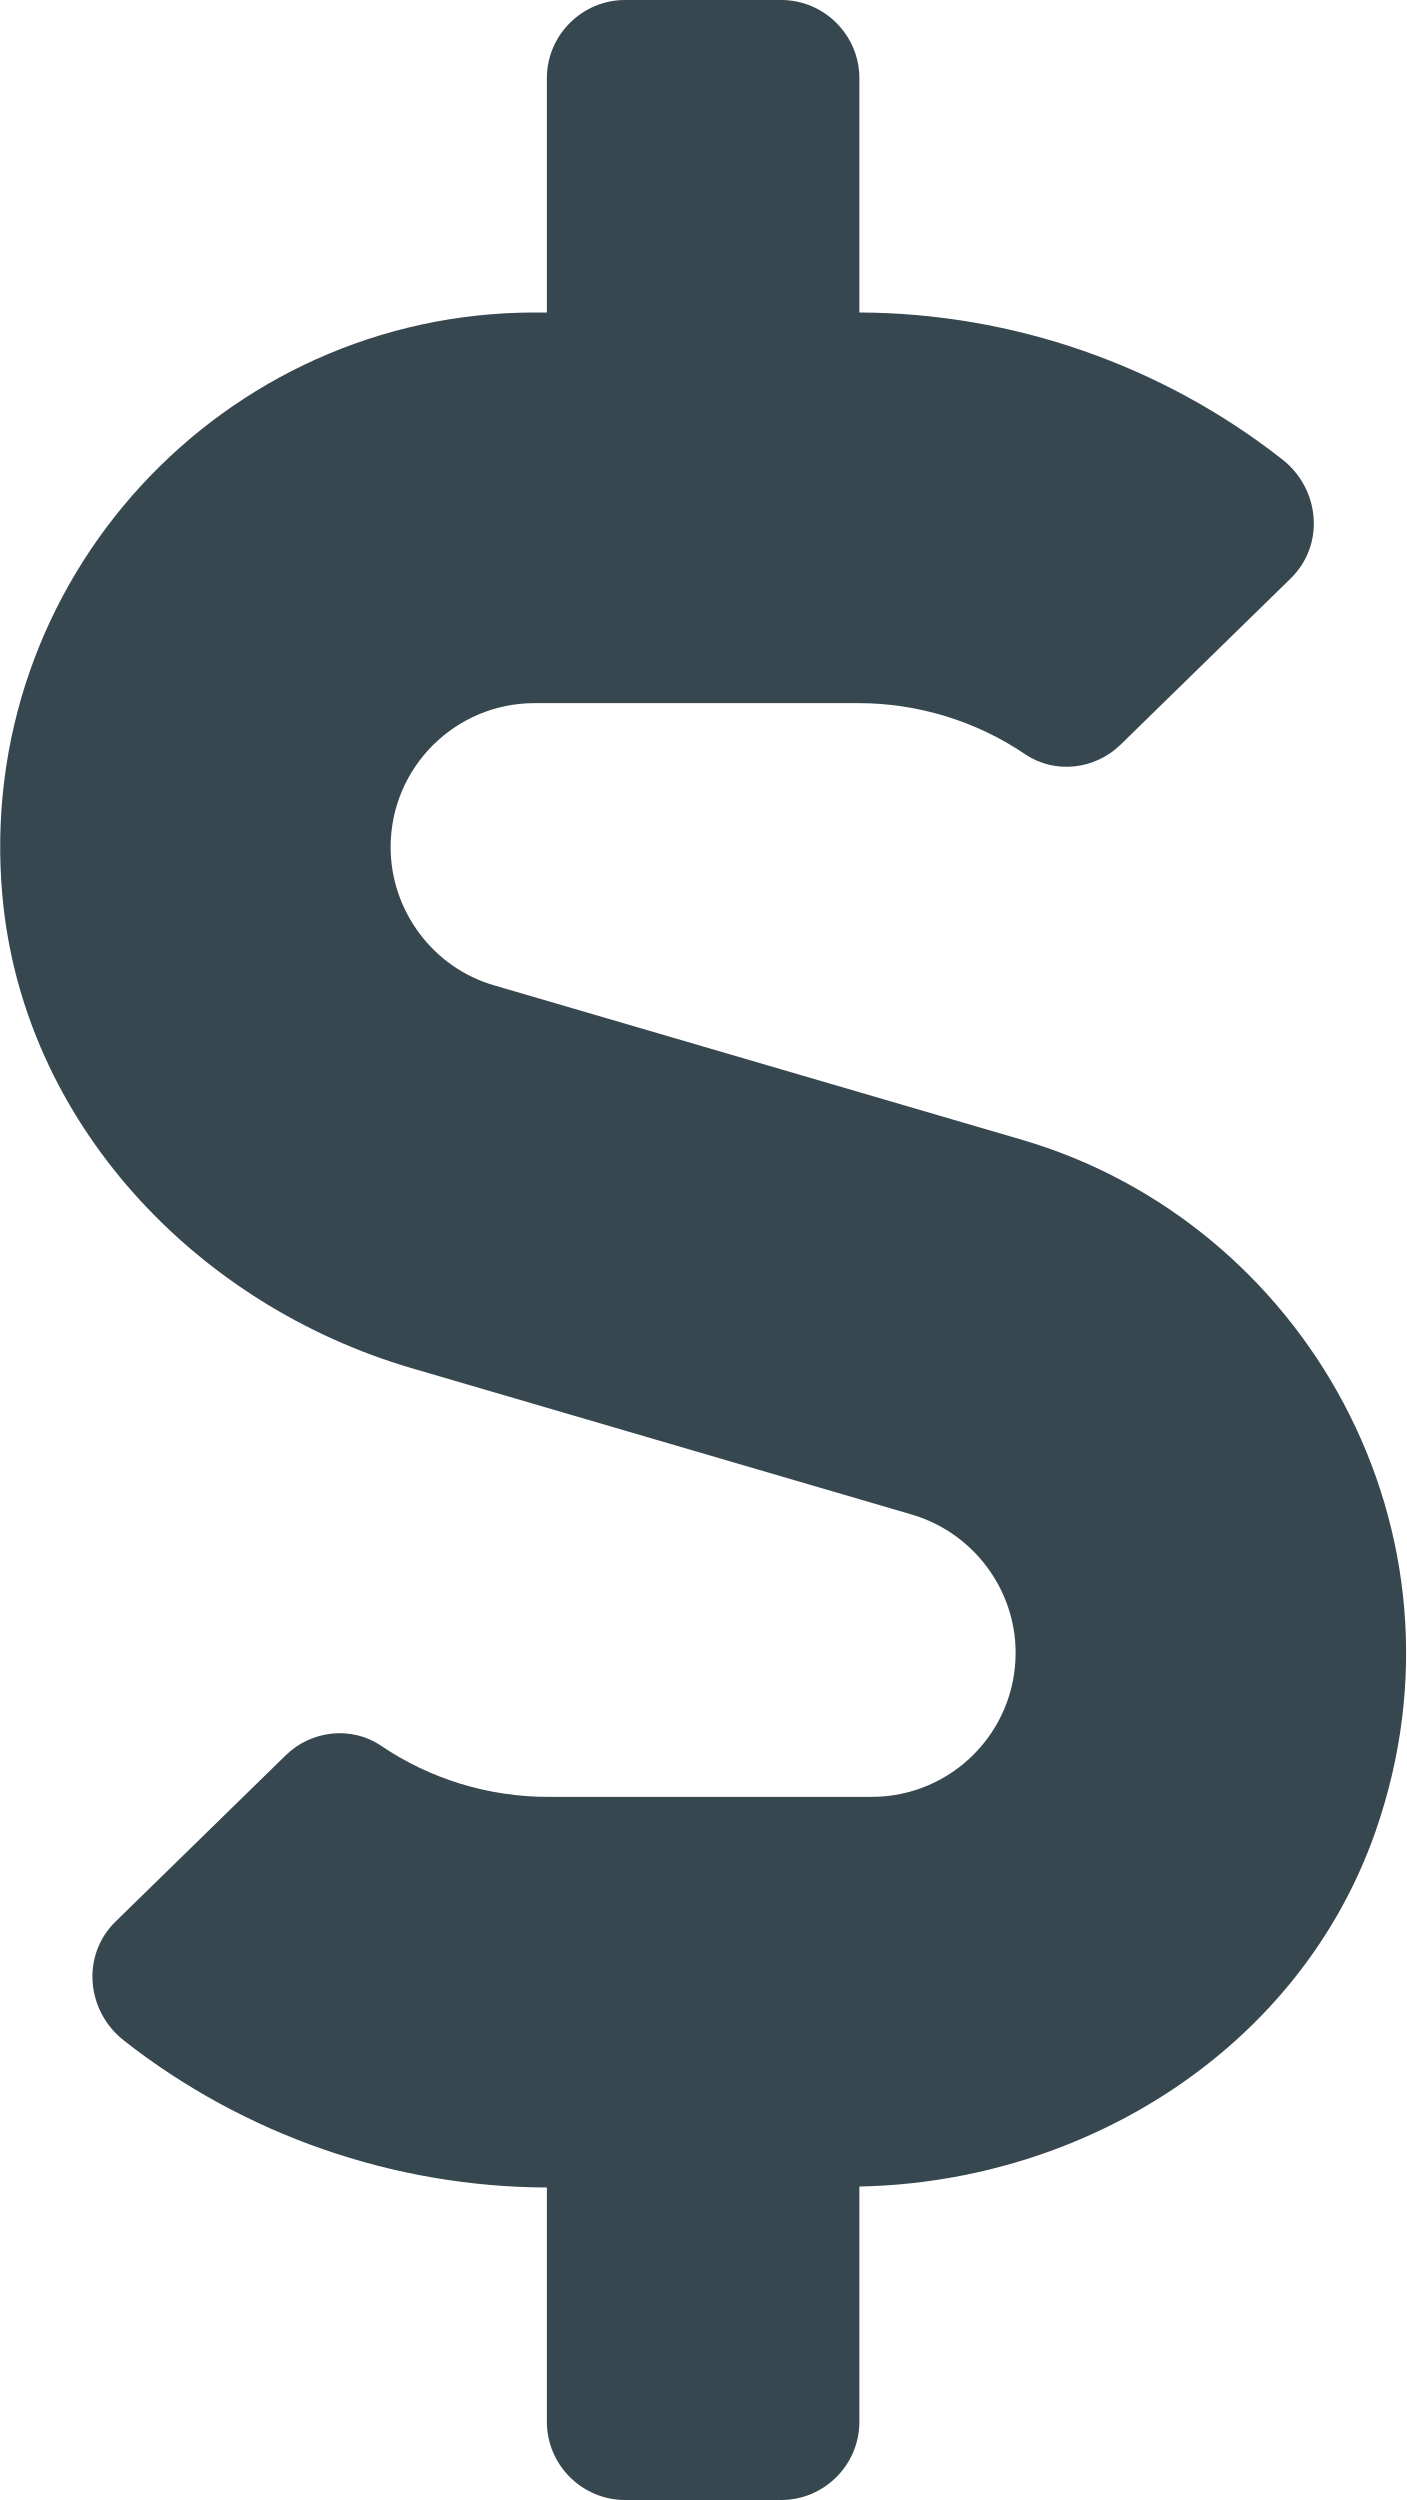
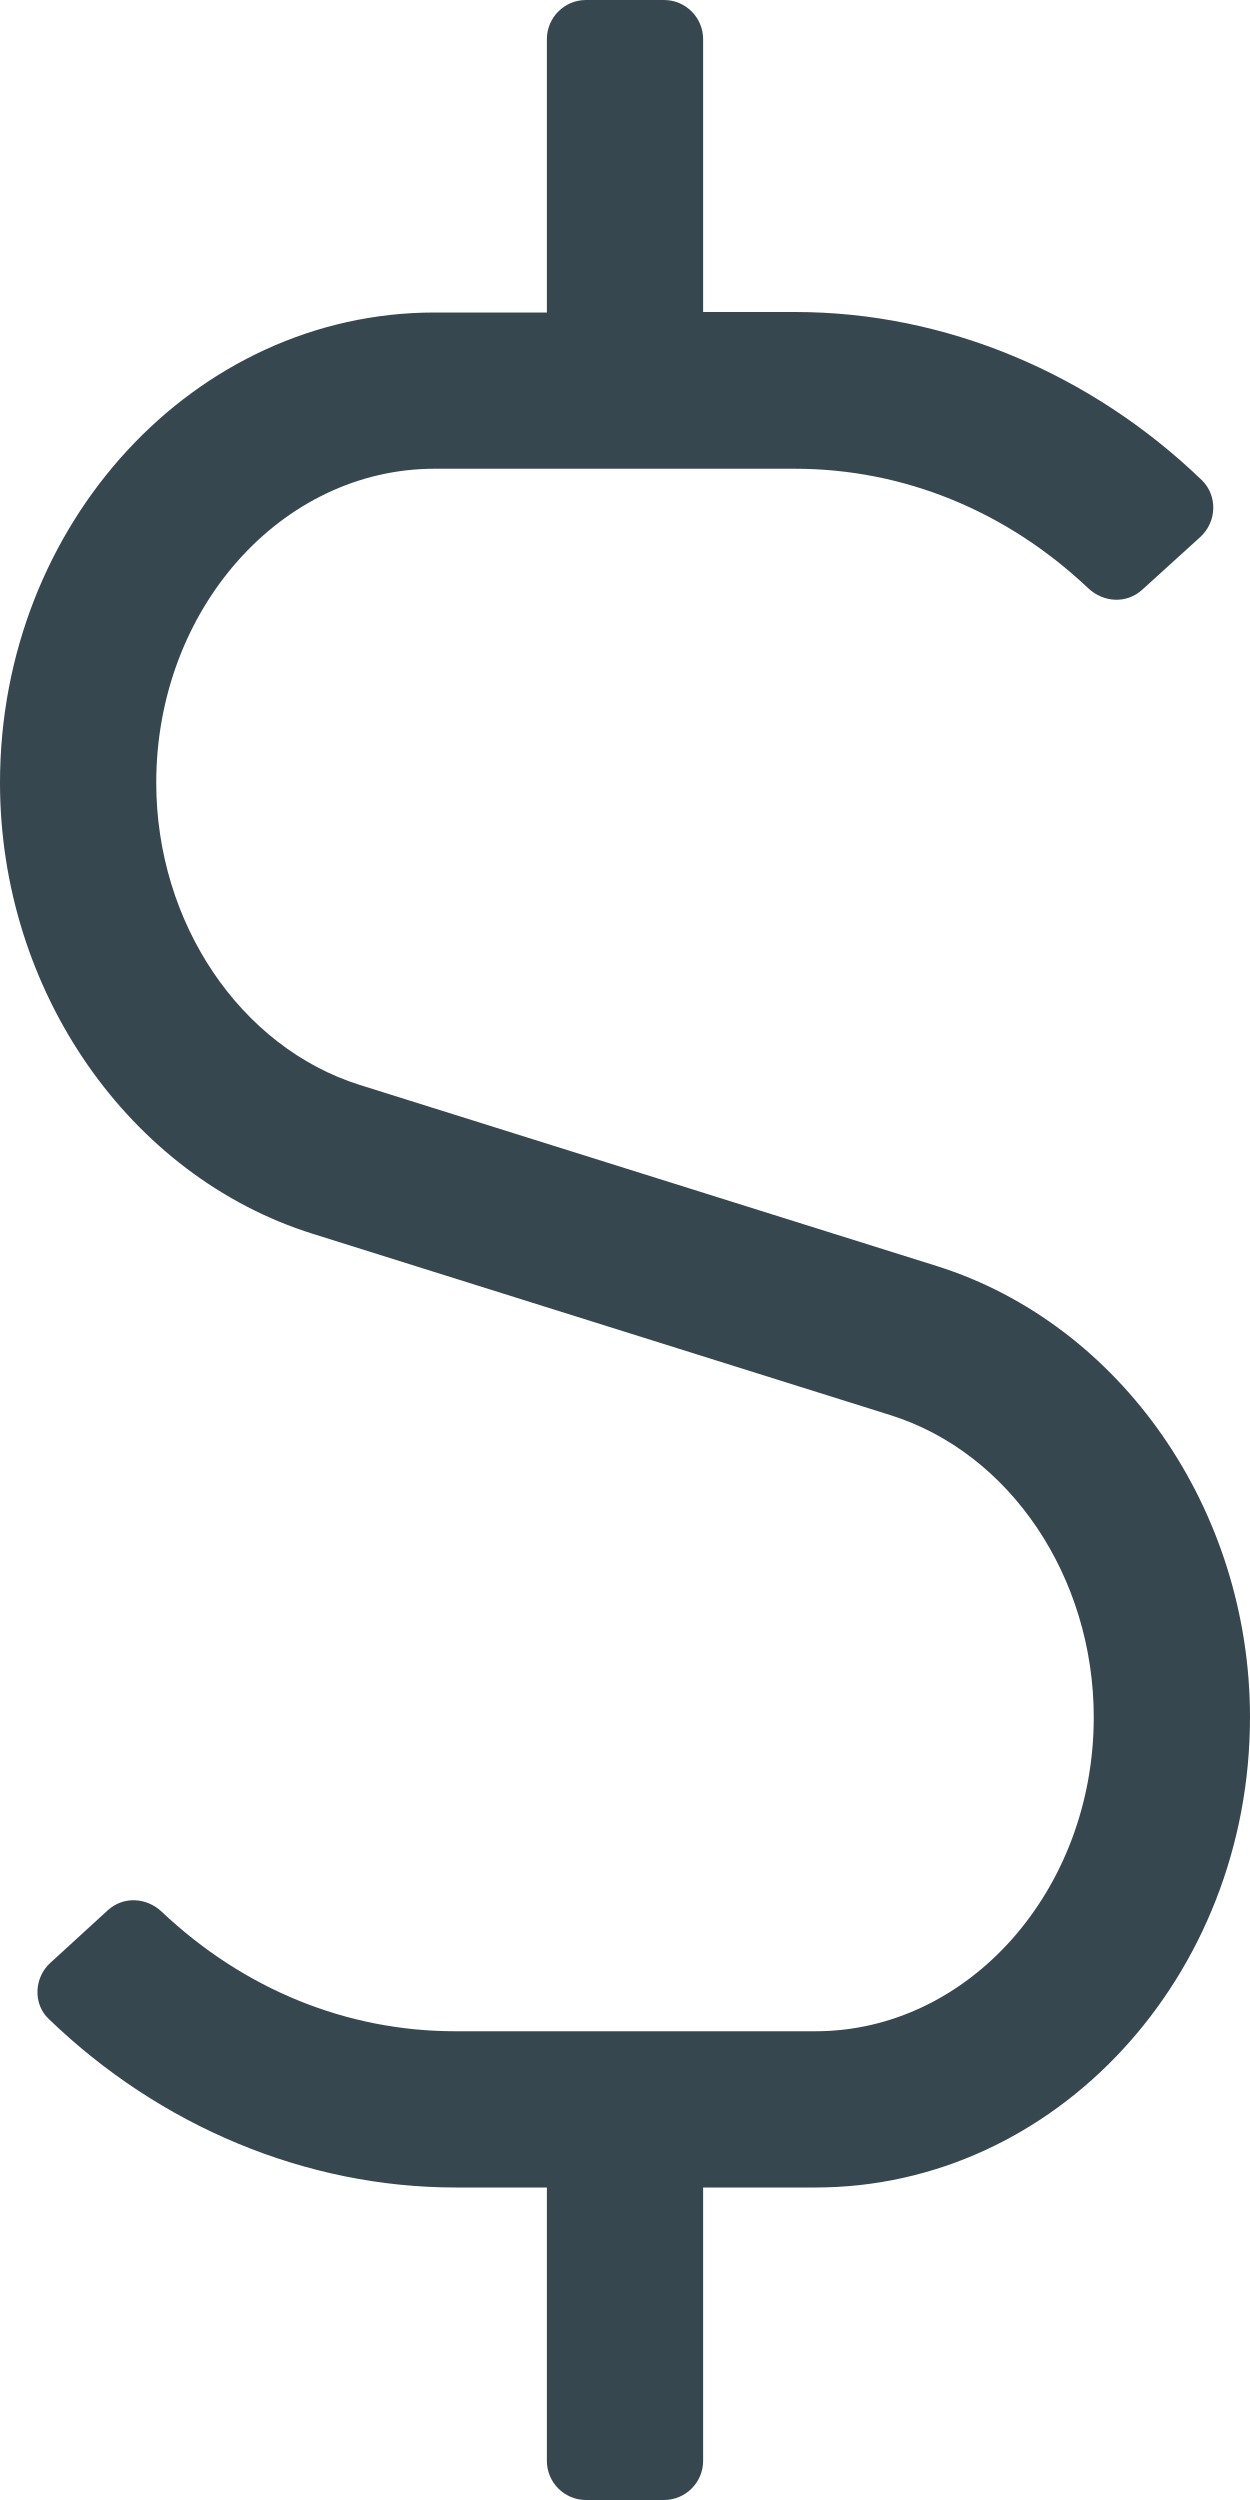
- <svg xmlns="http://www.w3.org/2000/svg" aria-hidden="true" focusable="false" data-prefix="fas" data-icon="dollar-sign" class="svg-inline--fa fa-dollar-sign fa-w-9" role="img" viewBox="0 0 288 512">
-   <path fill="#37474f" d="M209.2 233.4l-108-31.6C88.7 198.2 80 186.5 80 173.5c0-16.3 13.2-29.5 29.5-29.5h66.3c12.2 0 24.2 3.7 34.2 10.5 6.1 4.1 14.3 3.1 19.5-2l34.8-34c7.1-6.9 6.1-18.4-1.8-24.5C238 74.8 207.4 64.1 176 64V16c0-8.8-7.2-16-16-16h-32c-8.8 0-16 7.2-16 16v48h-2.5C45.8 64-5.4 118.7.5 183.6c4.2 46.1 39.4 83.6 83.8 96.6l102.5 30c12.5 3.7 21.2 15.3 21.2 28.3 0 16.3-13.2 29.5-29.5 29.5h-66.3C100 368 88 364.3 78 357.5c-6.1-4.1-14.3-3.1-19.5 2l-34.8 34c-7.1 6.9-6.1 18.4 1.8 24.5 24.5 19.2 55.1 29.9 86.5 30v48c0 8.8 7.2 16 16 16h32c8.8 0 16-7.2 16-16v-48.2c46.6-.9 90.3-28.6 105.7-72.7 21.5-61.6-14.6-124.8-72.5-141.7z" />
+ <svg xmlns="http://www.w3.org/2000/svg" viewBox="0 0 256 512">
+   <path fill="#37474f" d="M191.9 259.3L73.7 222.2C49.2 214.5 32 189 32 160.3 32 124.8 57.6 96 89 96h73.8c22.2 0 43.3 8.6 60.1 24.5 3.1 2.9 7.8 3.2 11 .3l11.9-10.8c3.4-3.1 3.6-8.4.4-11.6-22.8-22-52.7-34.5-83.3-34.5H144V8c0-4.4-3.6-8-8-8h-16c-4.4 0-8 3.6-8 8v56H89c-49.1 0-89 43.2-89 96.3 0 42.6 26.4 80.6 64.1 92.4l118.2 37.1c24.6 7.7 41.7 33.2 41.7 61.9 0 35.4-25.6 64.3-57 64.3H93.2c-22.2 0-43.3-8.6-60.1-24.5-3.1-2.9-7.8-3.2-11-.3L10.3 402c-3.3 3-3.6 8.4-.3 11.5 22.8 22 52.7 34.5 83.3 34.5H112v56c0 4.4 3.6 8 8 8h16c4.4 0 8-3.6 8-8v-56h23c49.1 0 89-43.2 89-96.3 0-42.5-26.4-80.5-64.1-92.4z" />
</svg>
